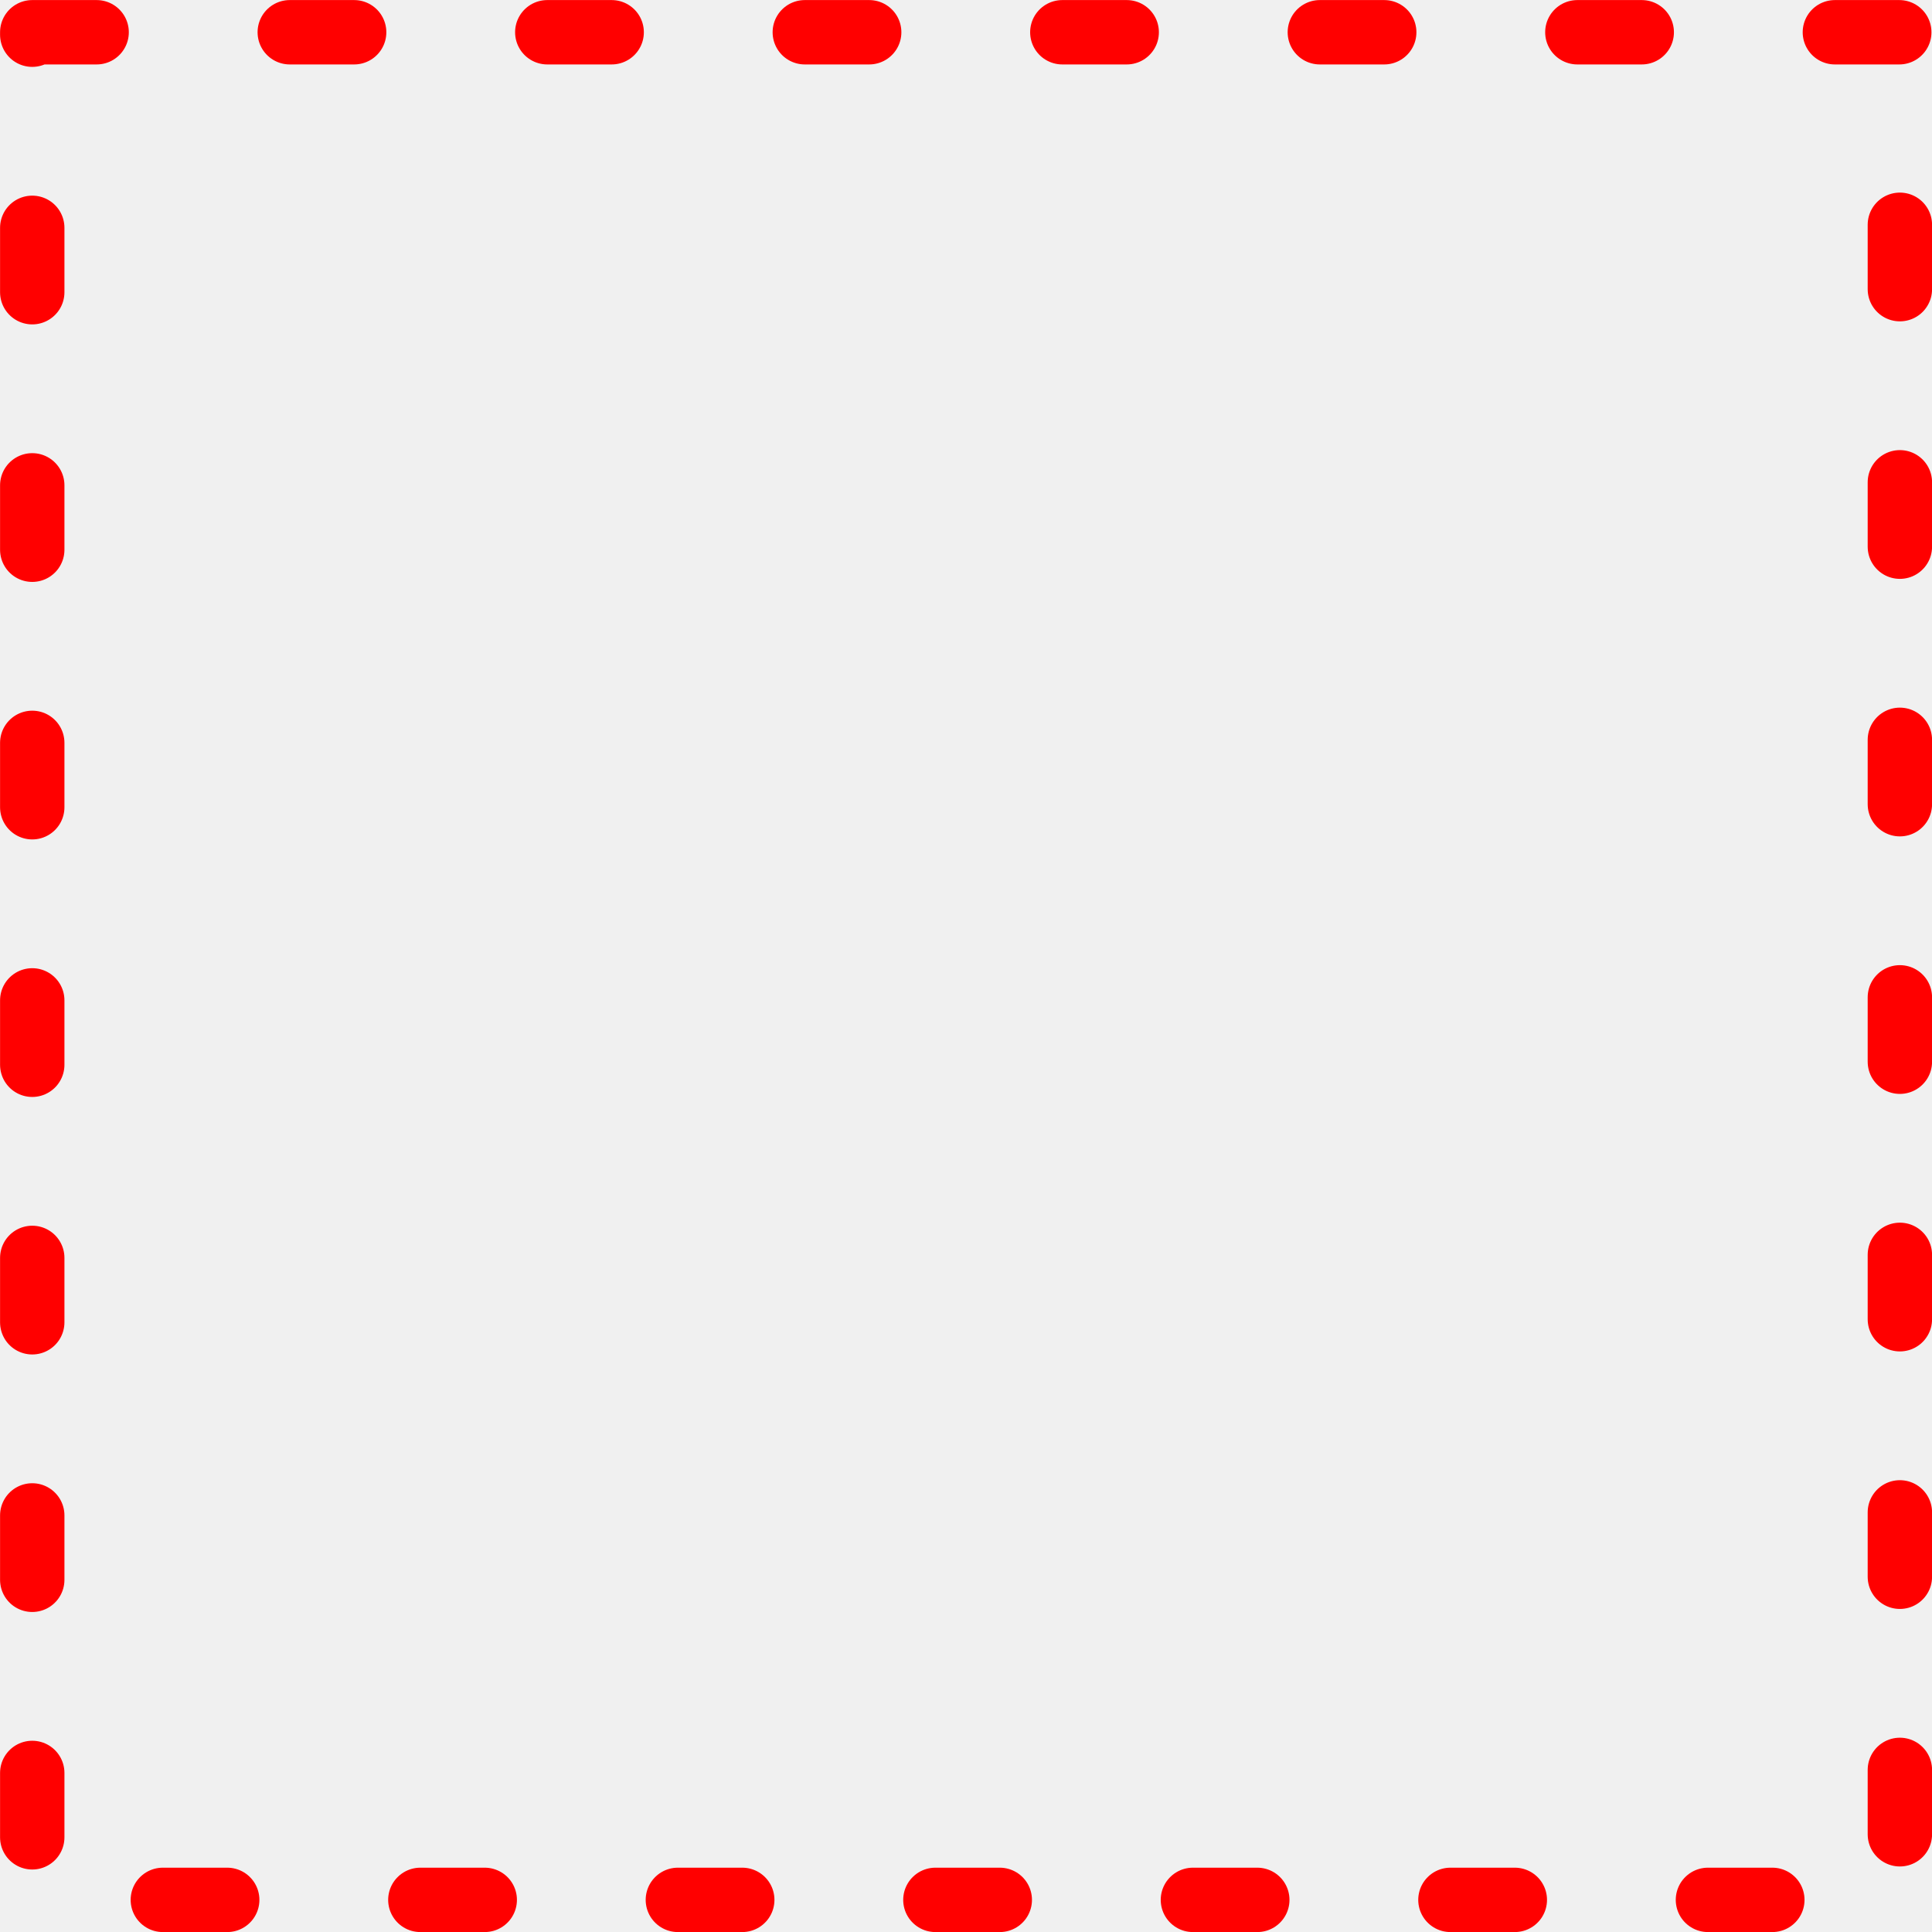
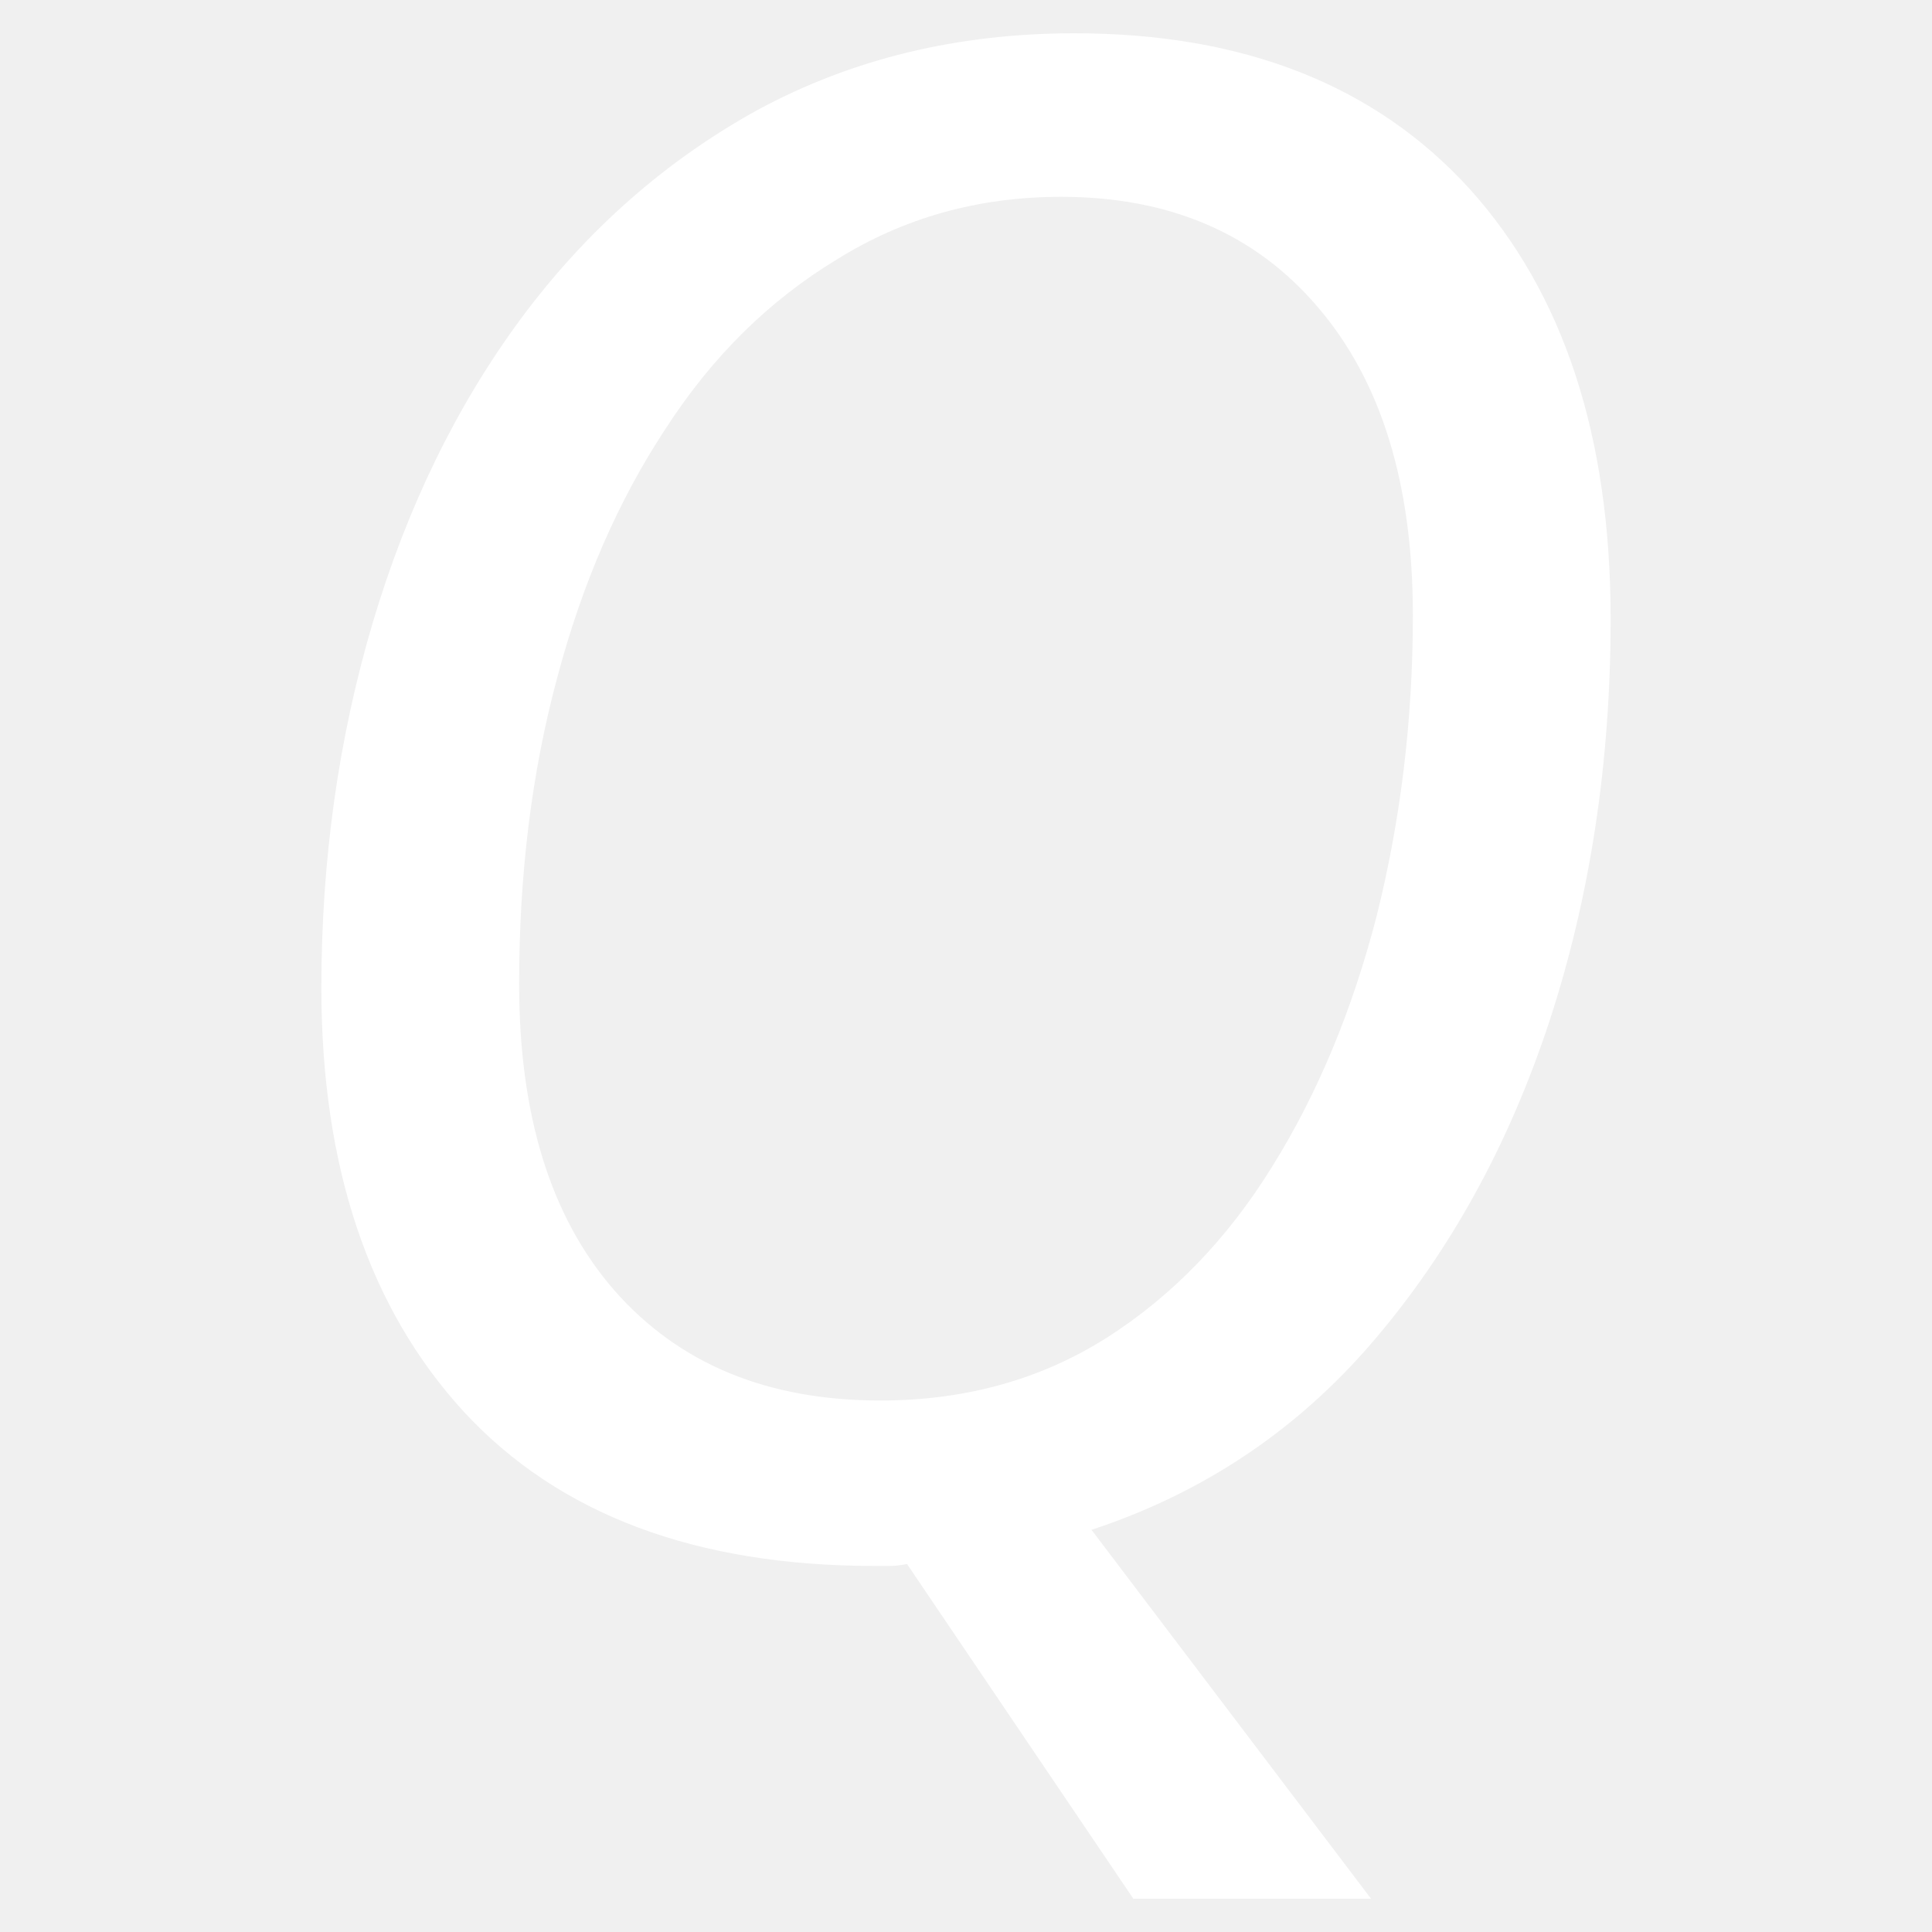
<svg xmlns="http://www.w3.org/2000/svg" width="60" height="60" viewBox="0 0 15.875 15.875" version="1.1" id="svg1">
  <defs id="defs1" />
  <g id="layer1" transform="translate(0,-281.125)">
-     <rect style="fill:none;stroke:#ff0000;stroke-width:0.529;stroke-linecap:round;stroke-linejoin:round;stroke-dasharray:0.529, 1.587;stroke-dashoffset:0;stroke-opacity:1" id="rect1" width="15.346" height="15.346" x="0.265" y="281.39" />
+     <text xml:space="preserve" style="font-style:italic;font-variant:normal;font-weight:normal;font-stretch:normal;font-size:17.146px;line-height:1.25;font-family:sans-serif;-inkscape-font-specification:'sans-serif, Italic';font-variant-ligatures:normal;font-variant-caps:normal;font-variant-numeric:normal;font-variant-east-asian:normal;fill:#ffffff;fill-opacity:1;stroke:none;stroke-width:0.265" x="1.407" y="293.822" id="text1">
+       <tspan id="tspan1" style="font-style:italic;font-variant:normal;font-weight:normal;font-stretch:normal;font-size:17.146px;font-family:sans-serif;-inkscape-font-specification:'sans-serif, Italic';font-variant-ligatures:normal;font-variant-caps:normal;font-variant-numeric:normal;font-variant-east-asian:normal;fill:#ffffff;fill-opacity:1;stroke-width:0.265" x="1.407" y="293.822">Q</tspan>
+     </text>
  </g>
</svg>
